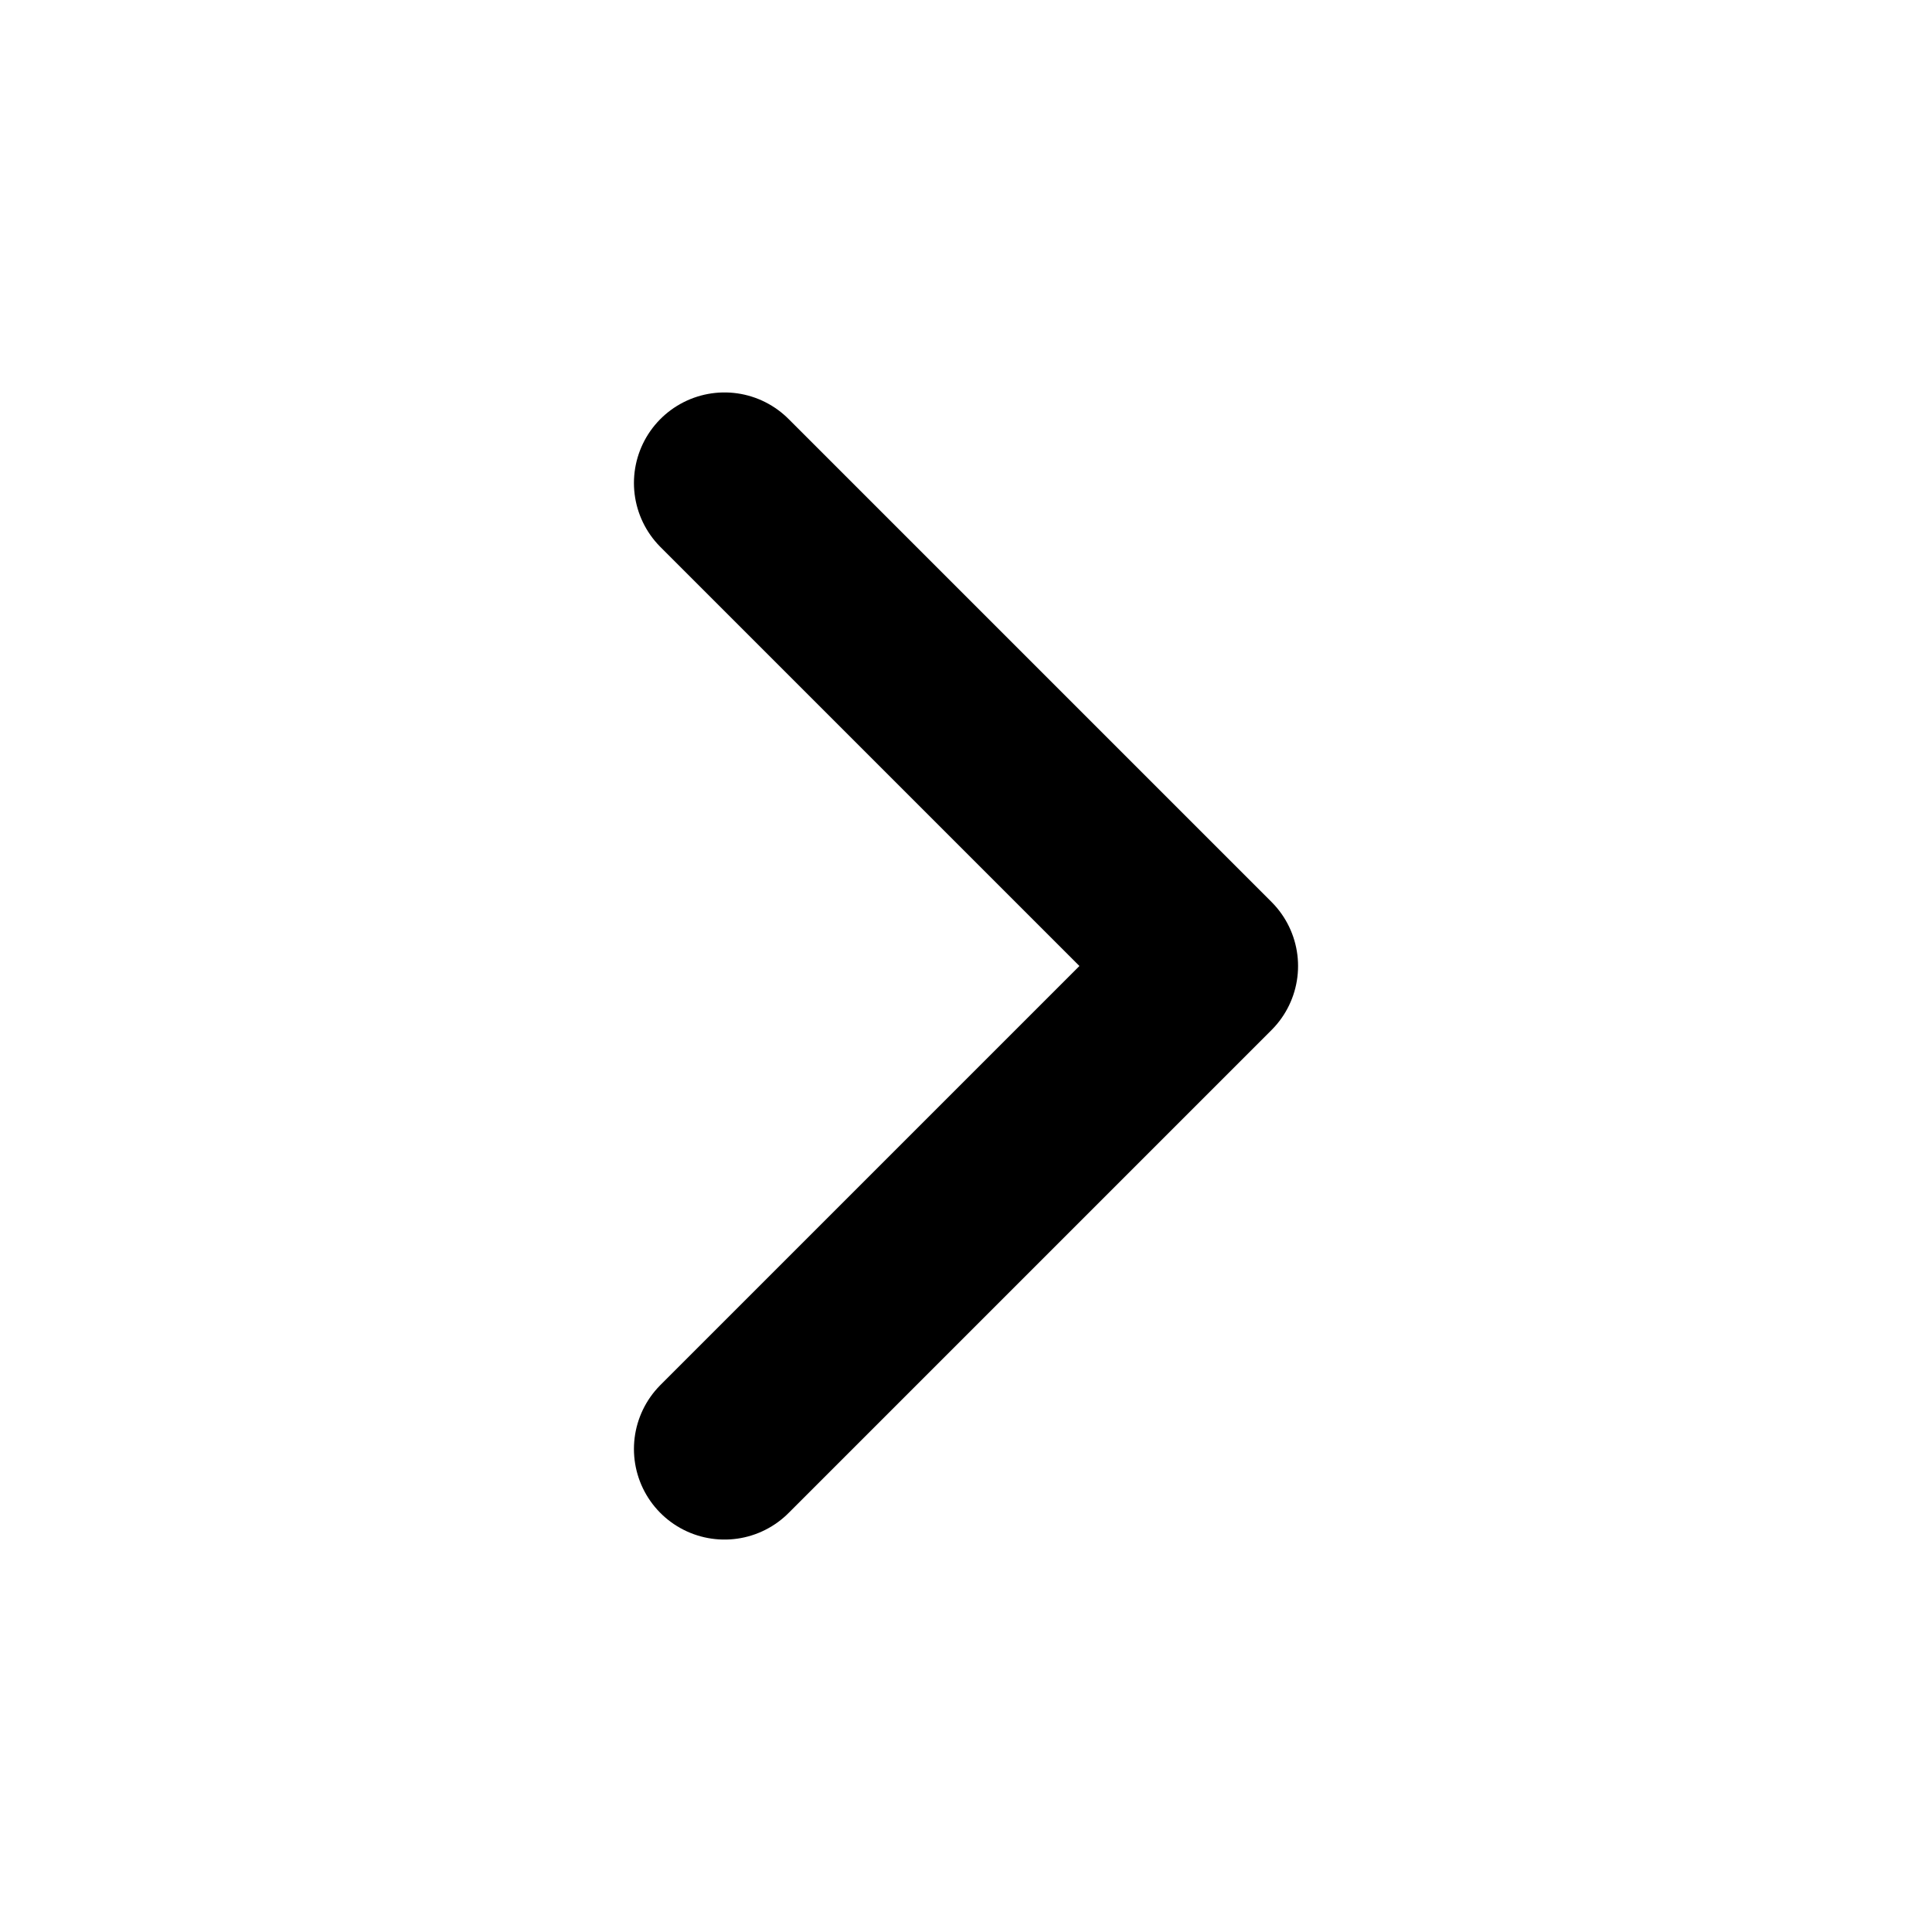
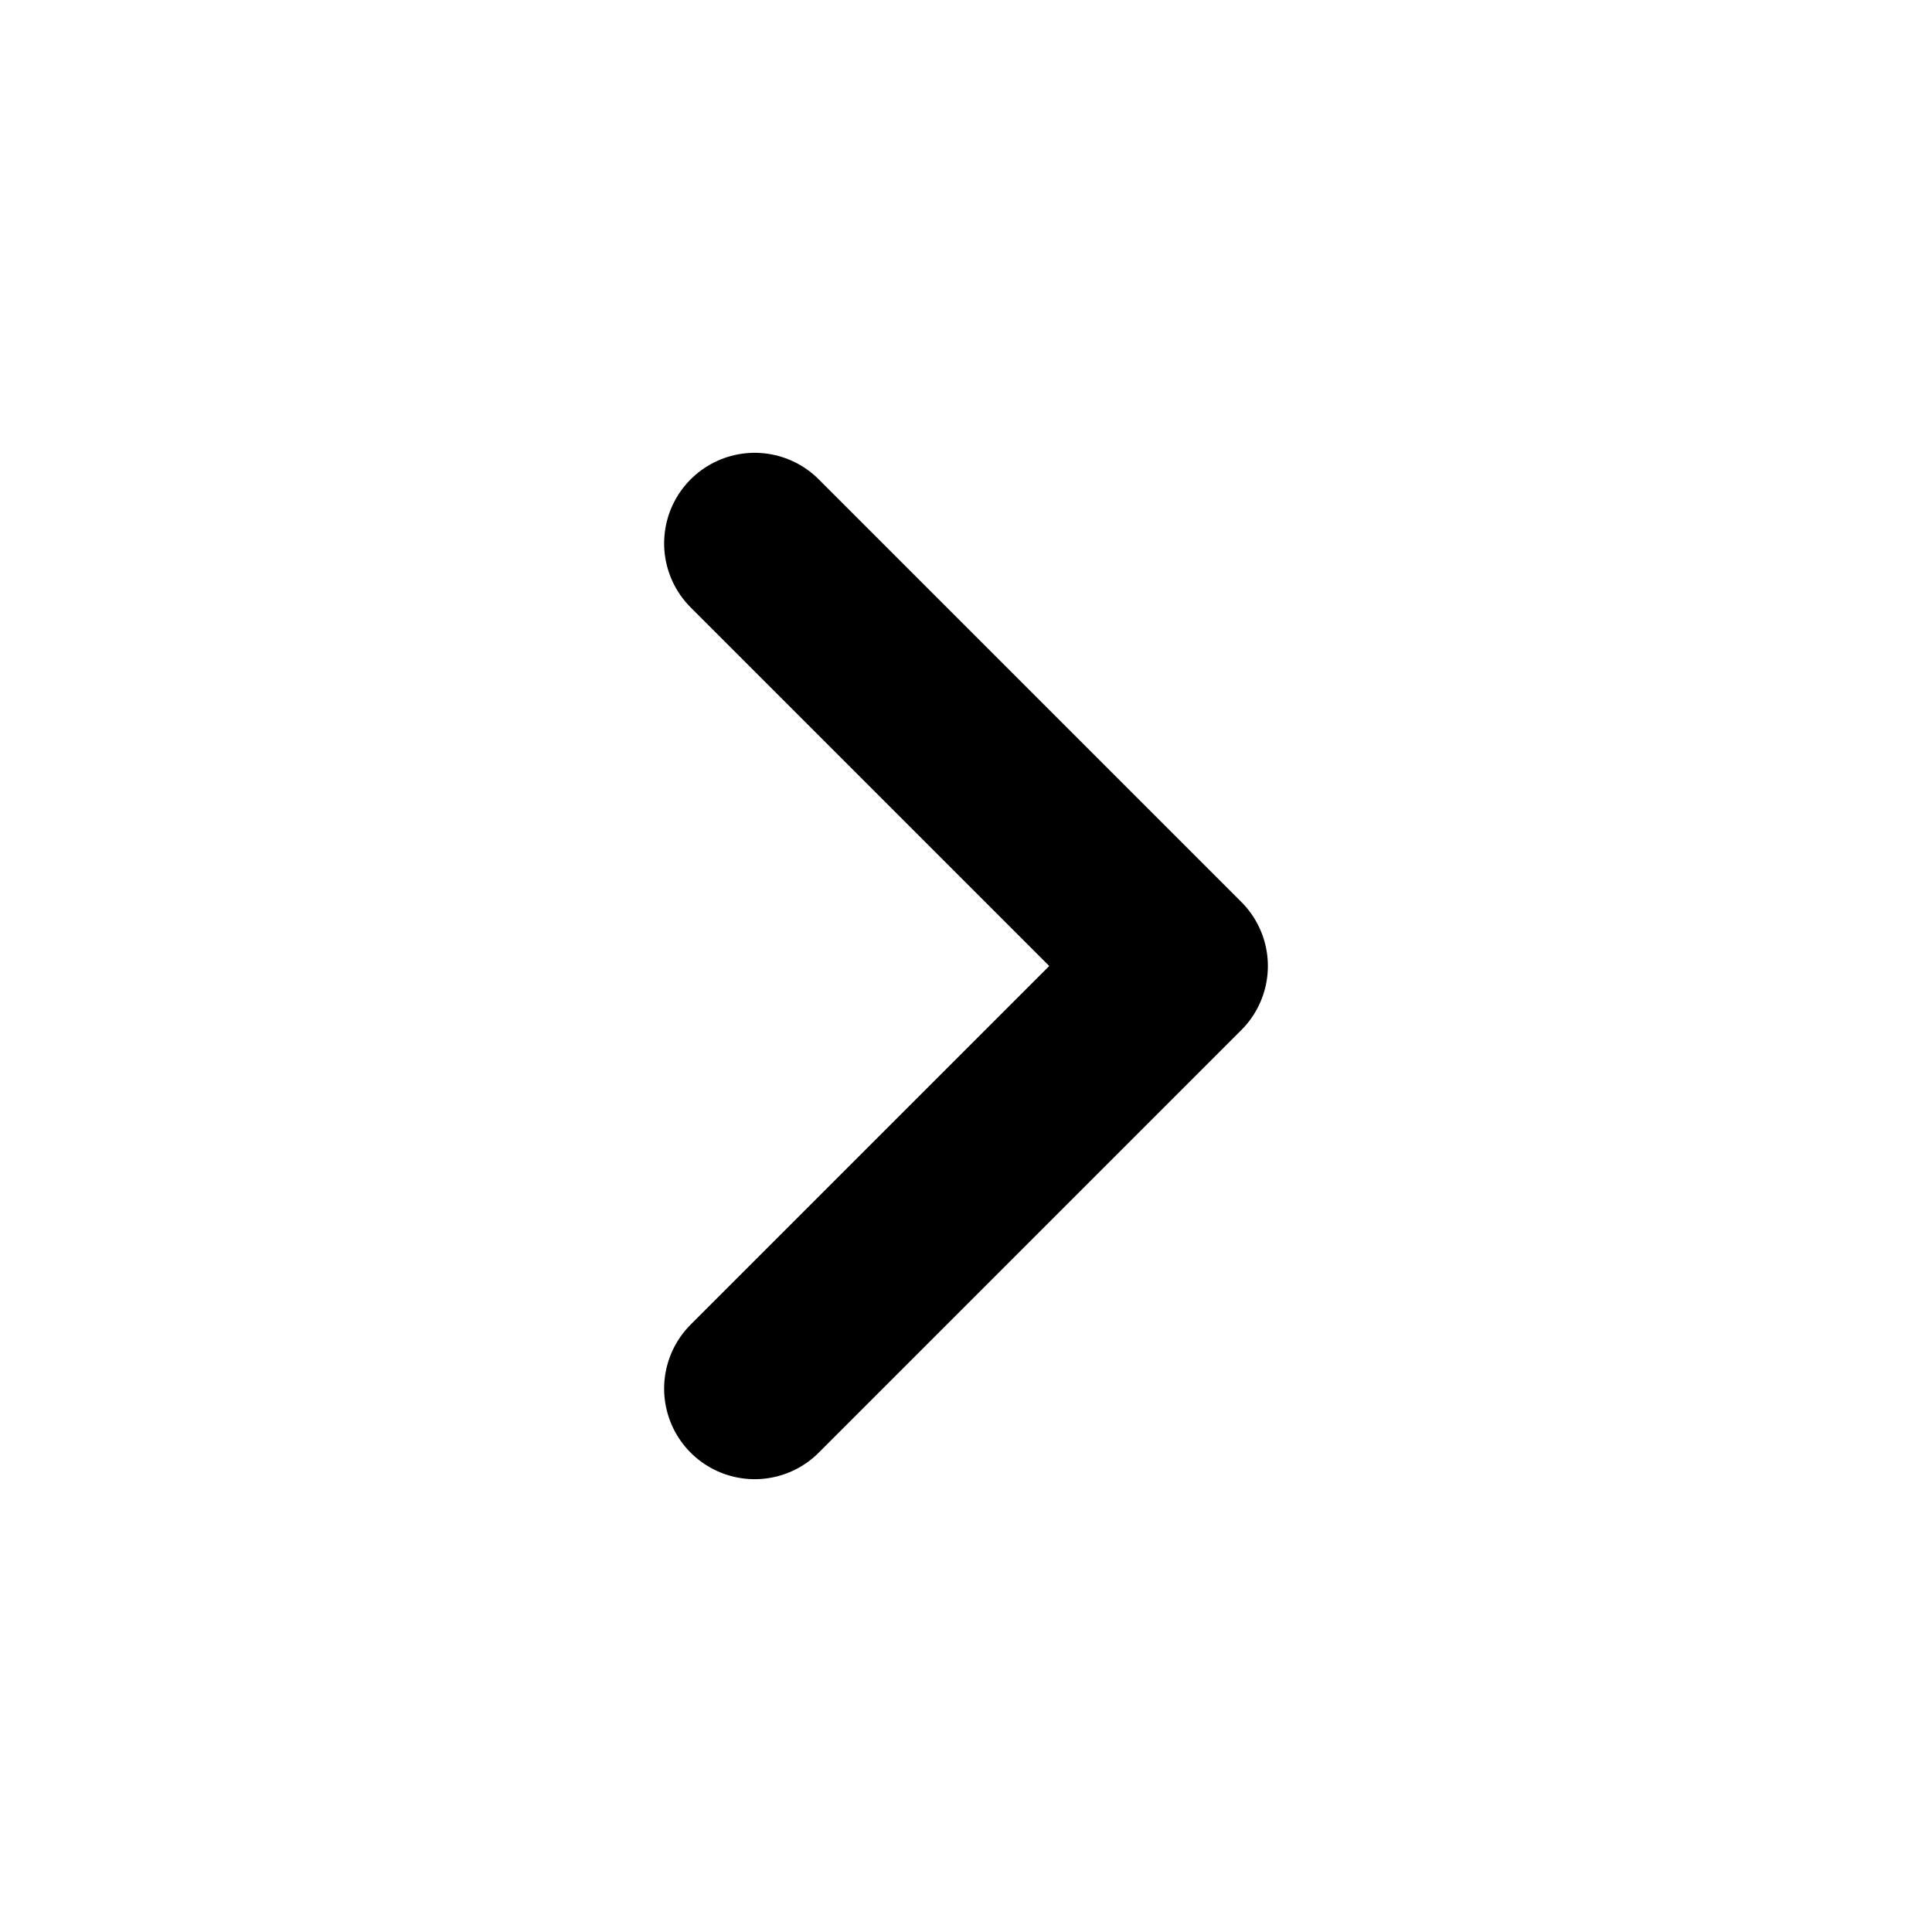
<svg xmlns="http://www.w3.org/2000/svg" width="16" height="16" viewBox="0 0 16 16">
-   <path d="M6 4l4 4-4 4" stroke="#000" stroke-width="1.5" fill="none" stroke-linecap="round" stroke-linejoin="round" />
+   <g fill="none" stroke="currentColor" stroke-width="1.5" stroke-linecap="round" stroke-linejoin="round">
+     <path d="M6.25 4.5L9.75 8l-3.5 3.5" />
+   </g>
</svg>
